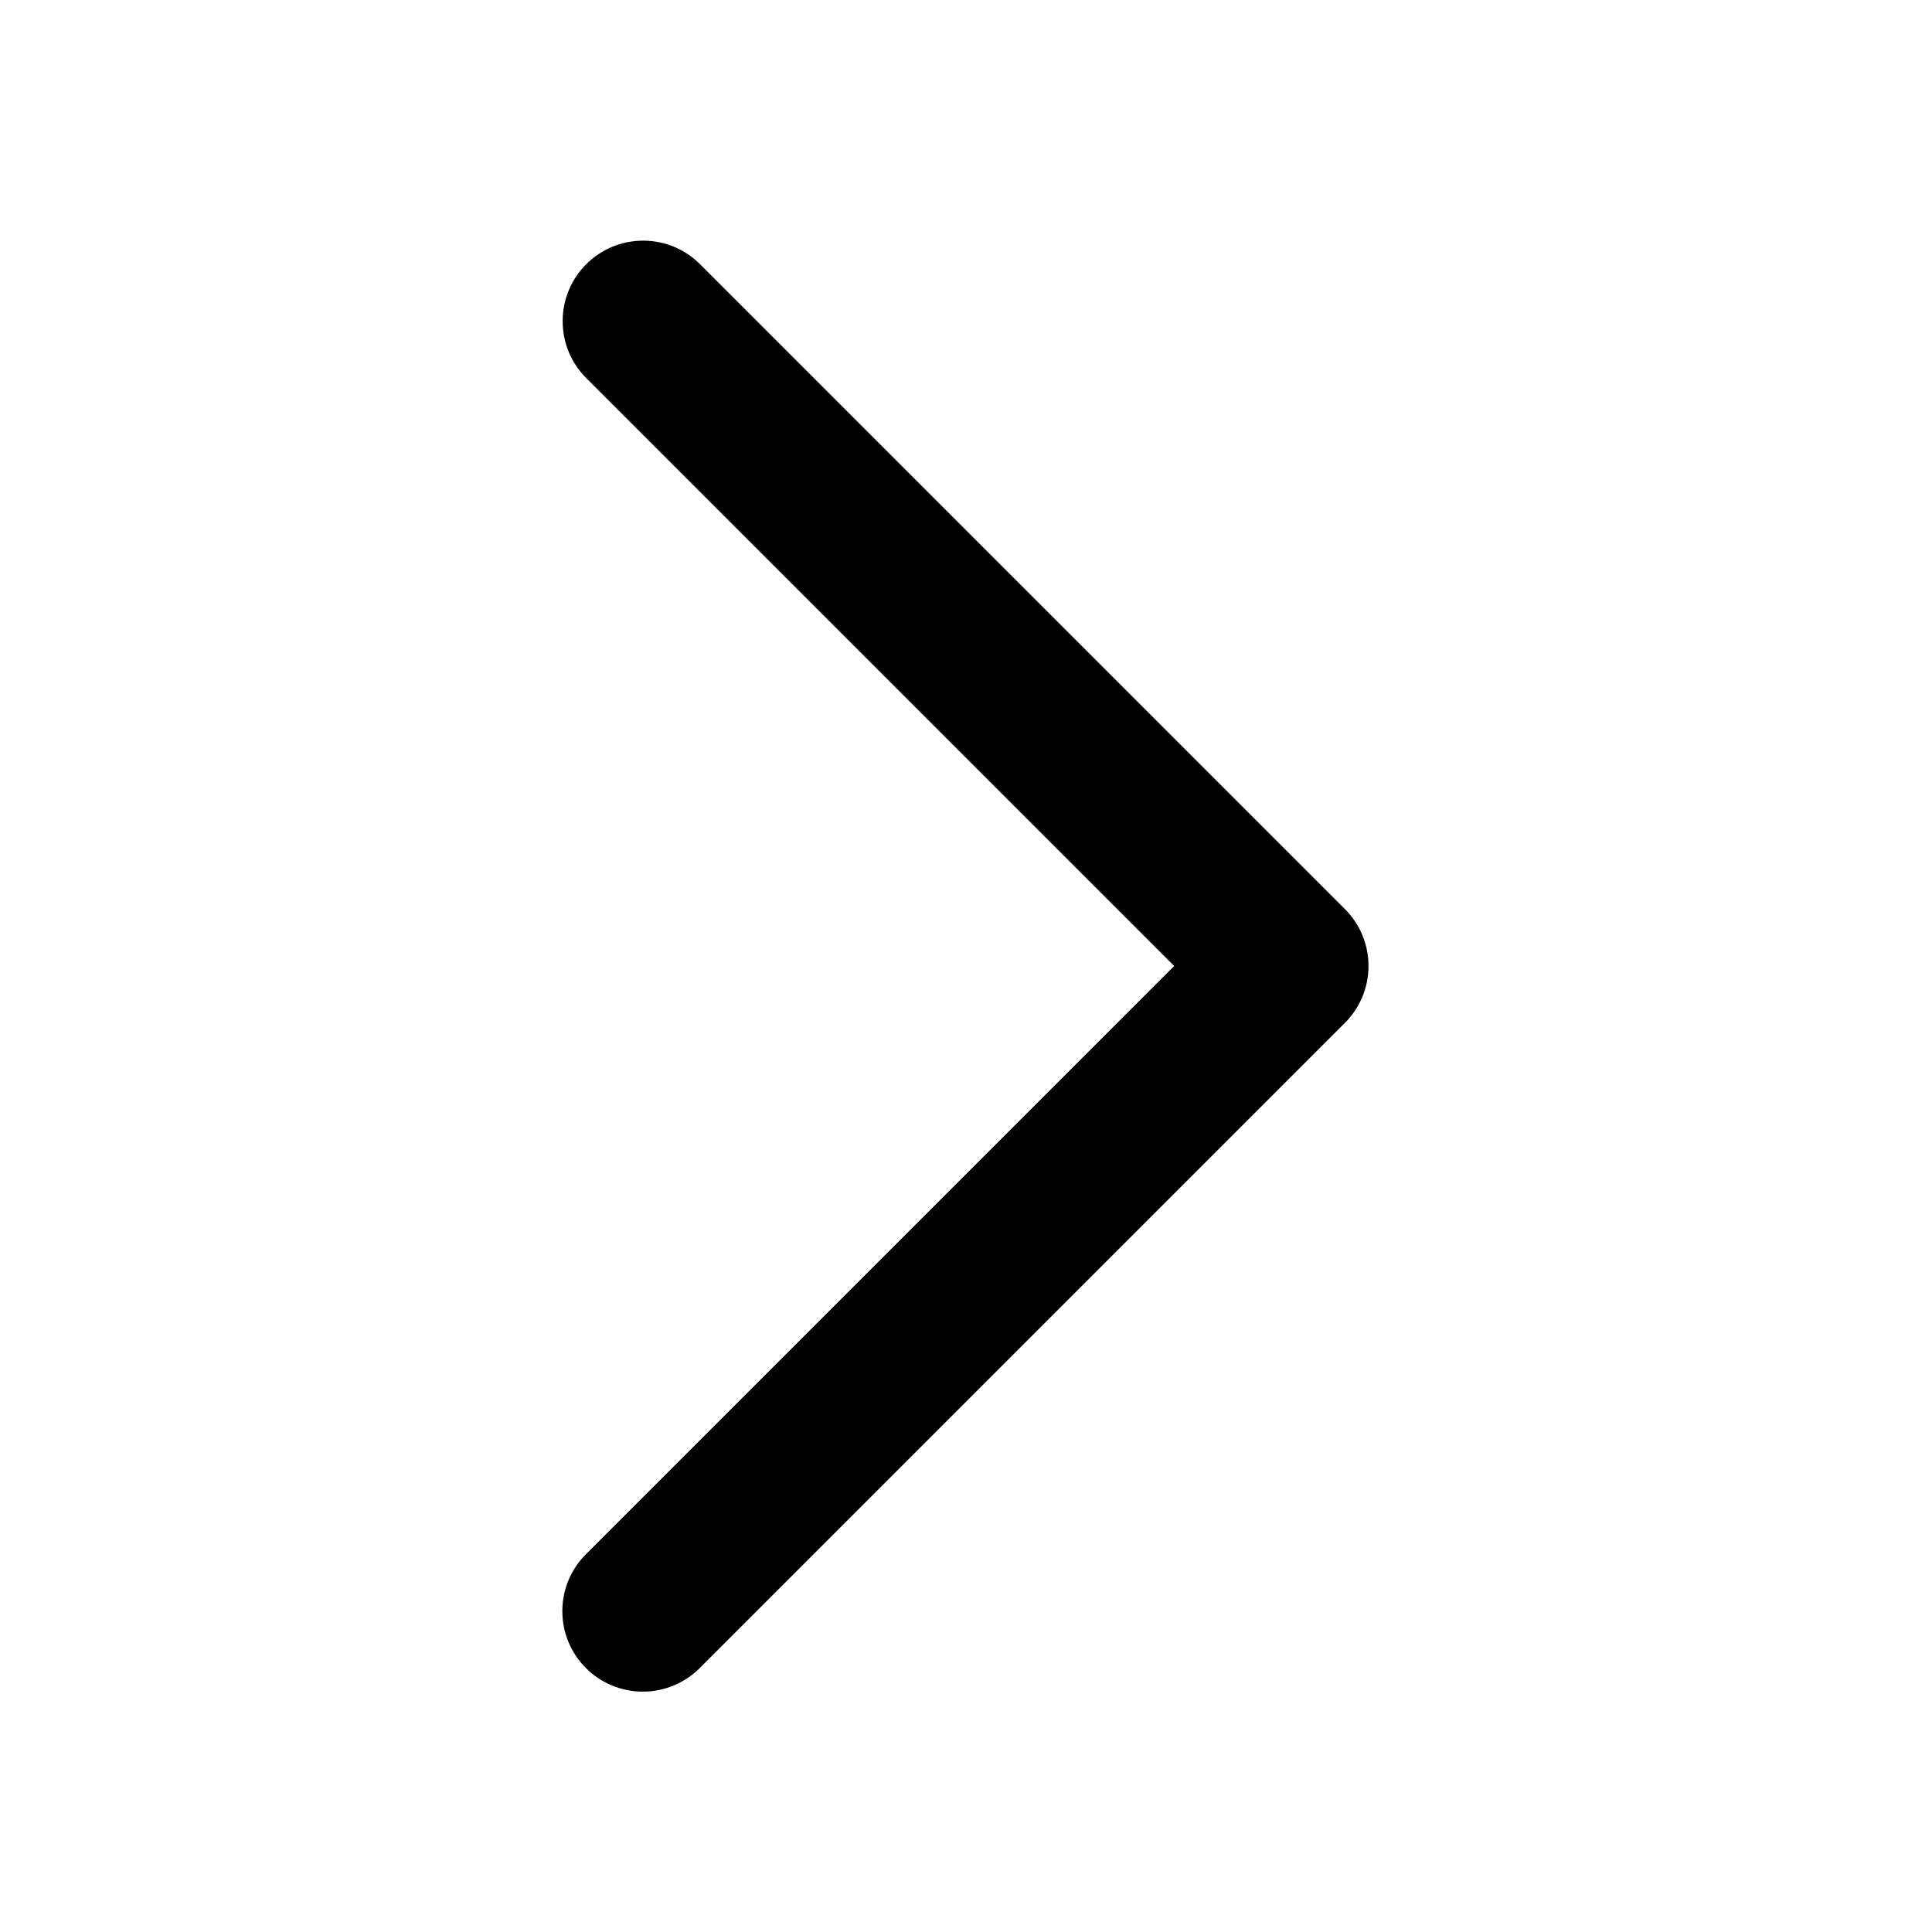
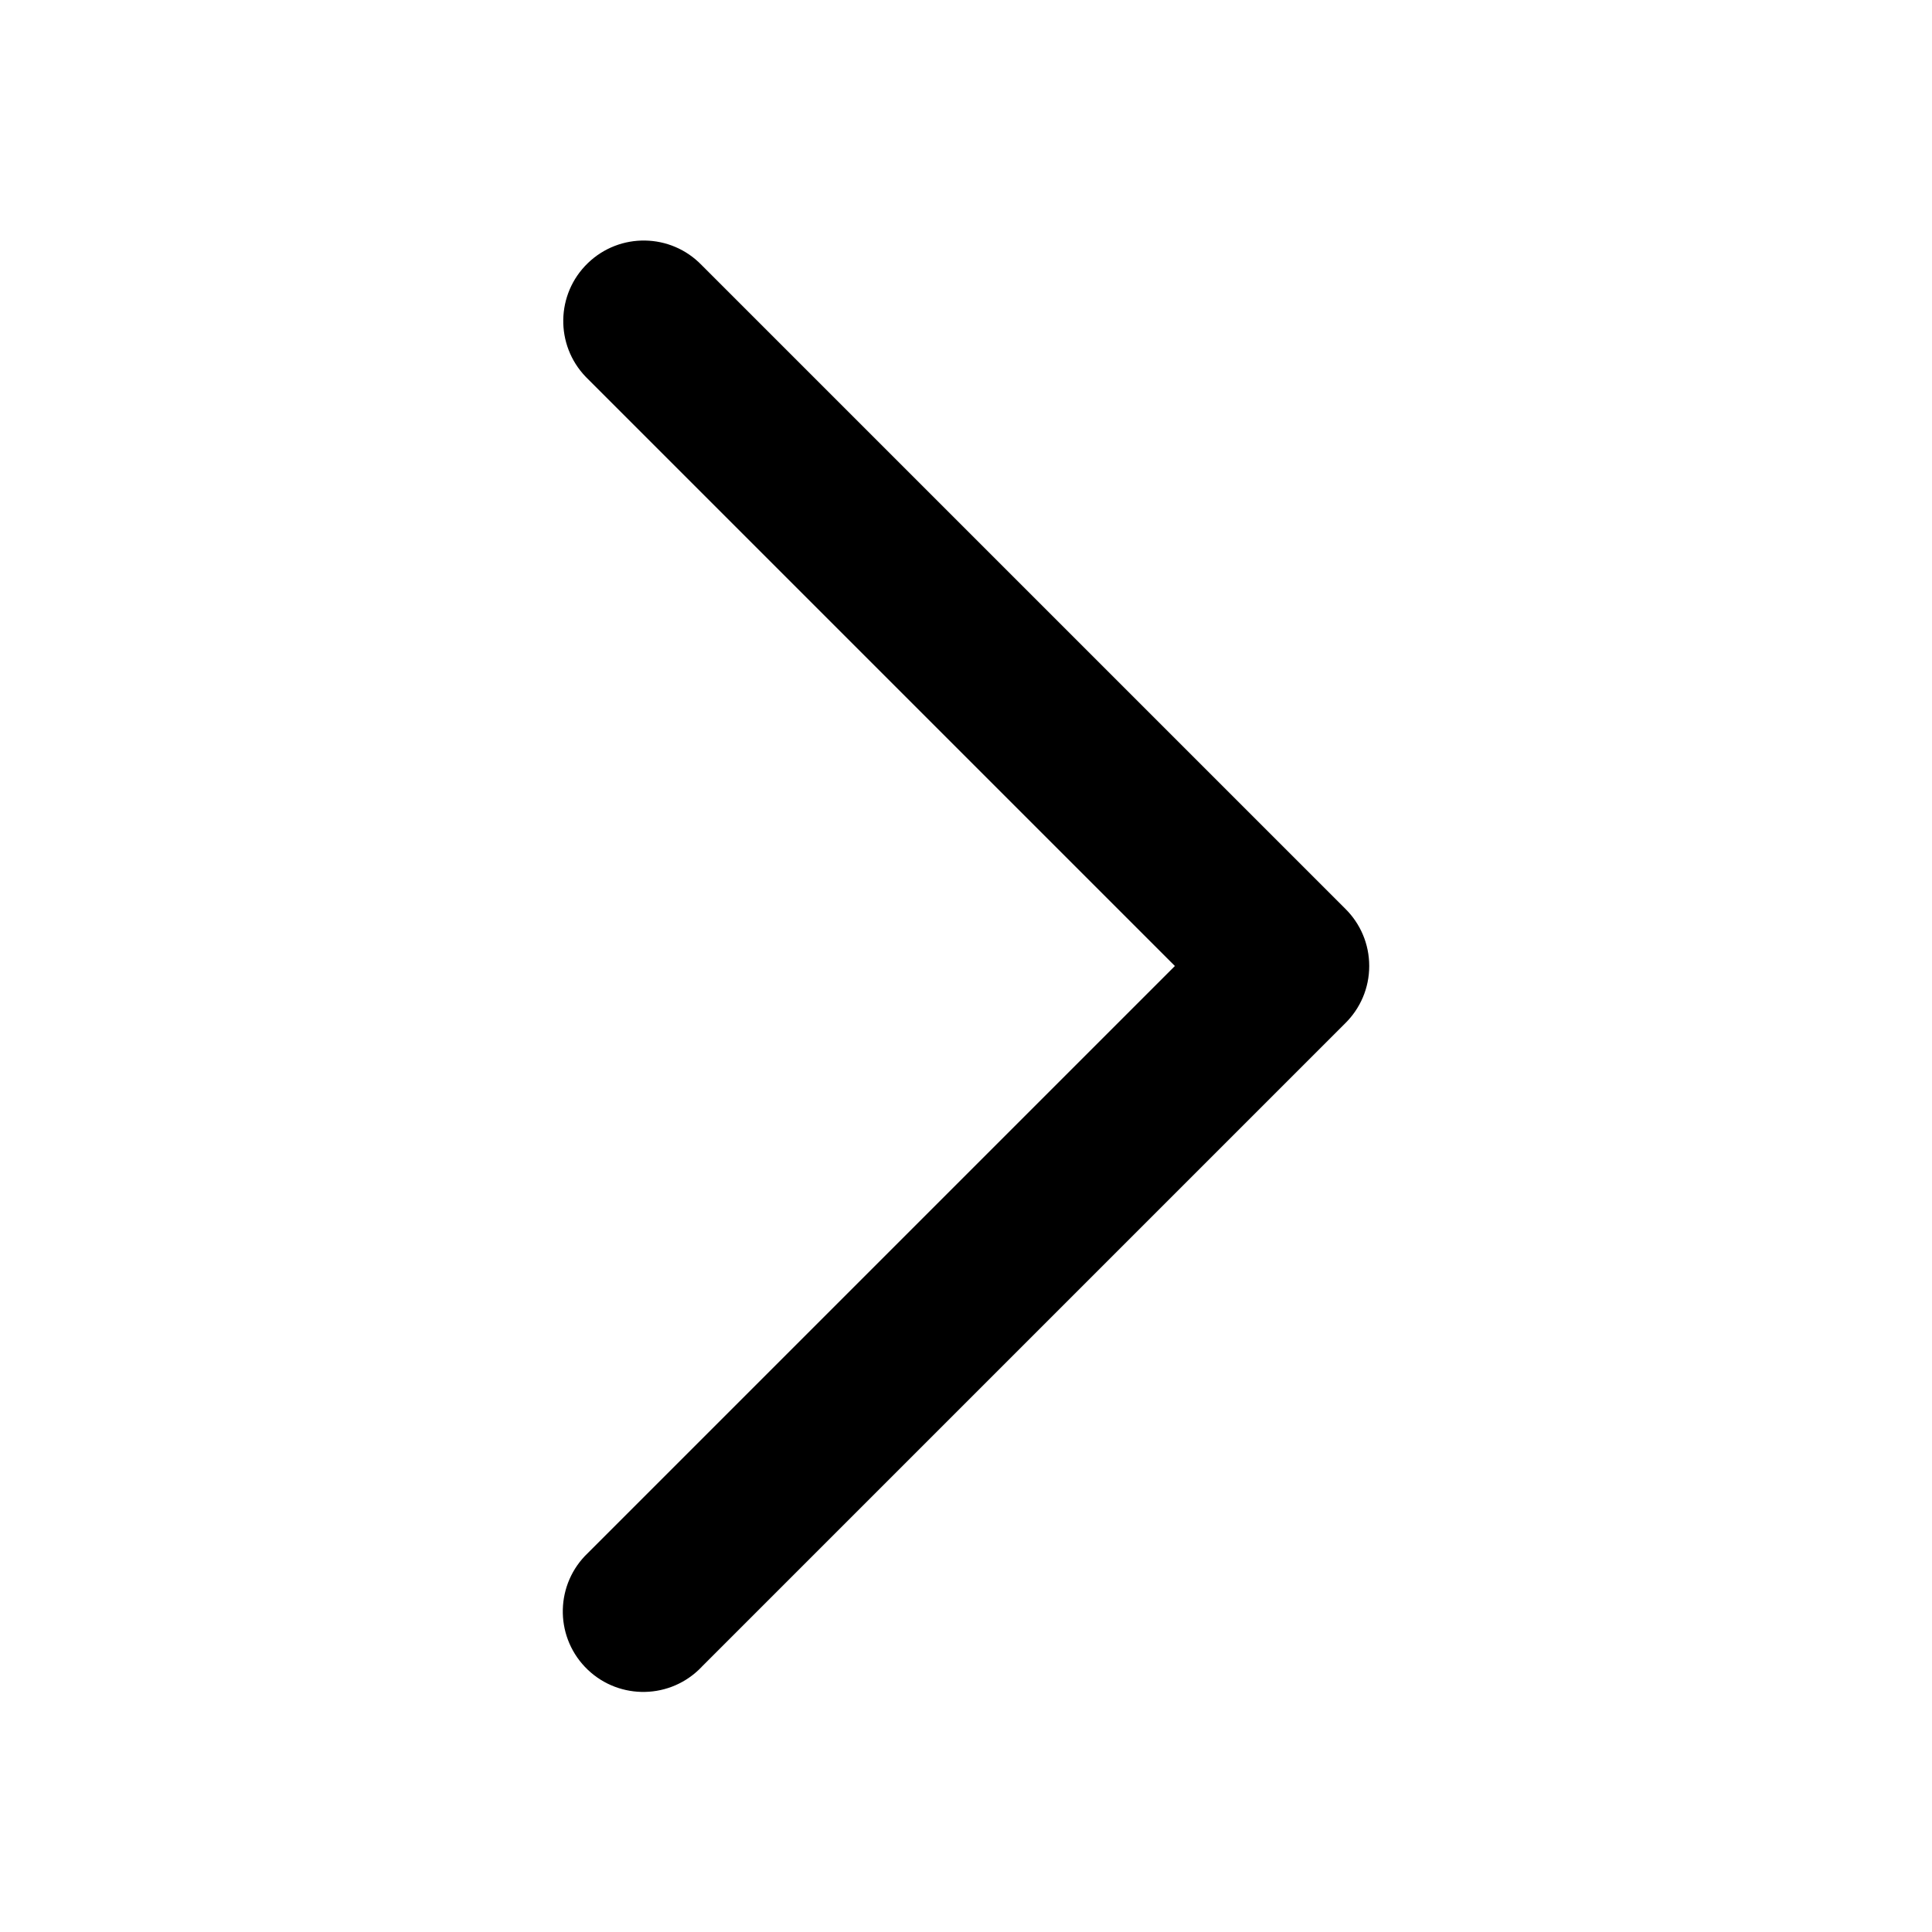
- <svg xmlns="http://www.w3.org/2000/svg" version="1.1" width="48" height="48" viewBox="0 0 48 48">
-   <path d="M17.416 41.411l15.995-15.995c0.364-0.362 0.589-0.863 0.589-1.416s-0.224-1.053-0.587-1.415l-15.998-15.998c-0.364-0.375-0.873-0.608-1.436-0.608-1.105 0-2 0.895-2 2 0 0.563 0.232 1.071 0.607 1.435l14.586 14.586-14.586 14.586c-0.379 0.364-0.615 0.876-0.615 1.442 0 1.105 0.895 2 2 2 0.568 0 1.080-0.237 1.444-0.616l0.001-0.001z" />
+ <svg xmlns="http://www.w3.org/2000/svg" id="cb" width="48" height="48" viewBox="0 0 48 48">
+   <g id="cc">
+     <path d="M17.434,41.411l15.995-15.995c.364-.362,.589-.863,.589-1.416s-.224-1.053-.587-1.415L17.433,6.587c-.767-.795-2.033-.817-2.828-.05s-.817,2.033-.05,2.828c.016,.017,.033,.033,.049,.049l14.586,14.586-14.586,14.586c-.8,.761-.832,2.027-.071,2.828,.761,.8,2.027,.832,2.828,.071,.025-.024,.049-.048,.072-.072l.001-.001Z" />
+   </g>
</svg>
